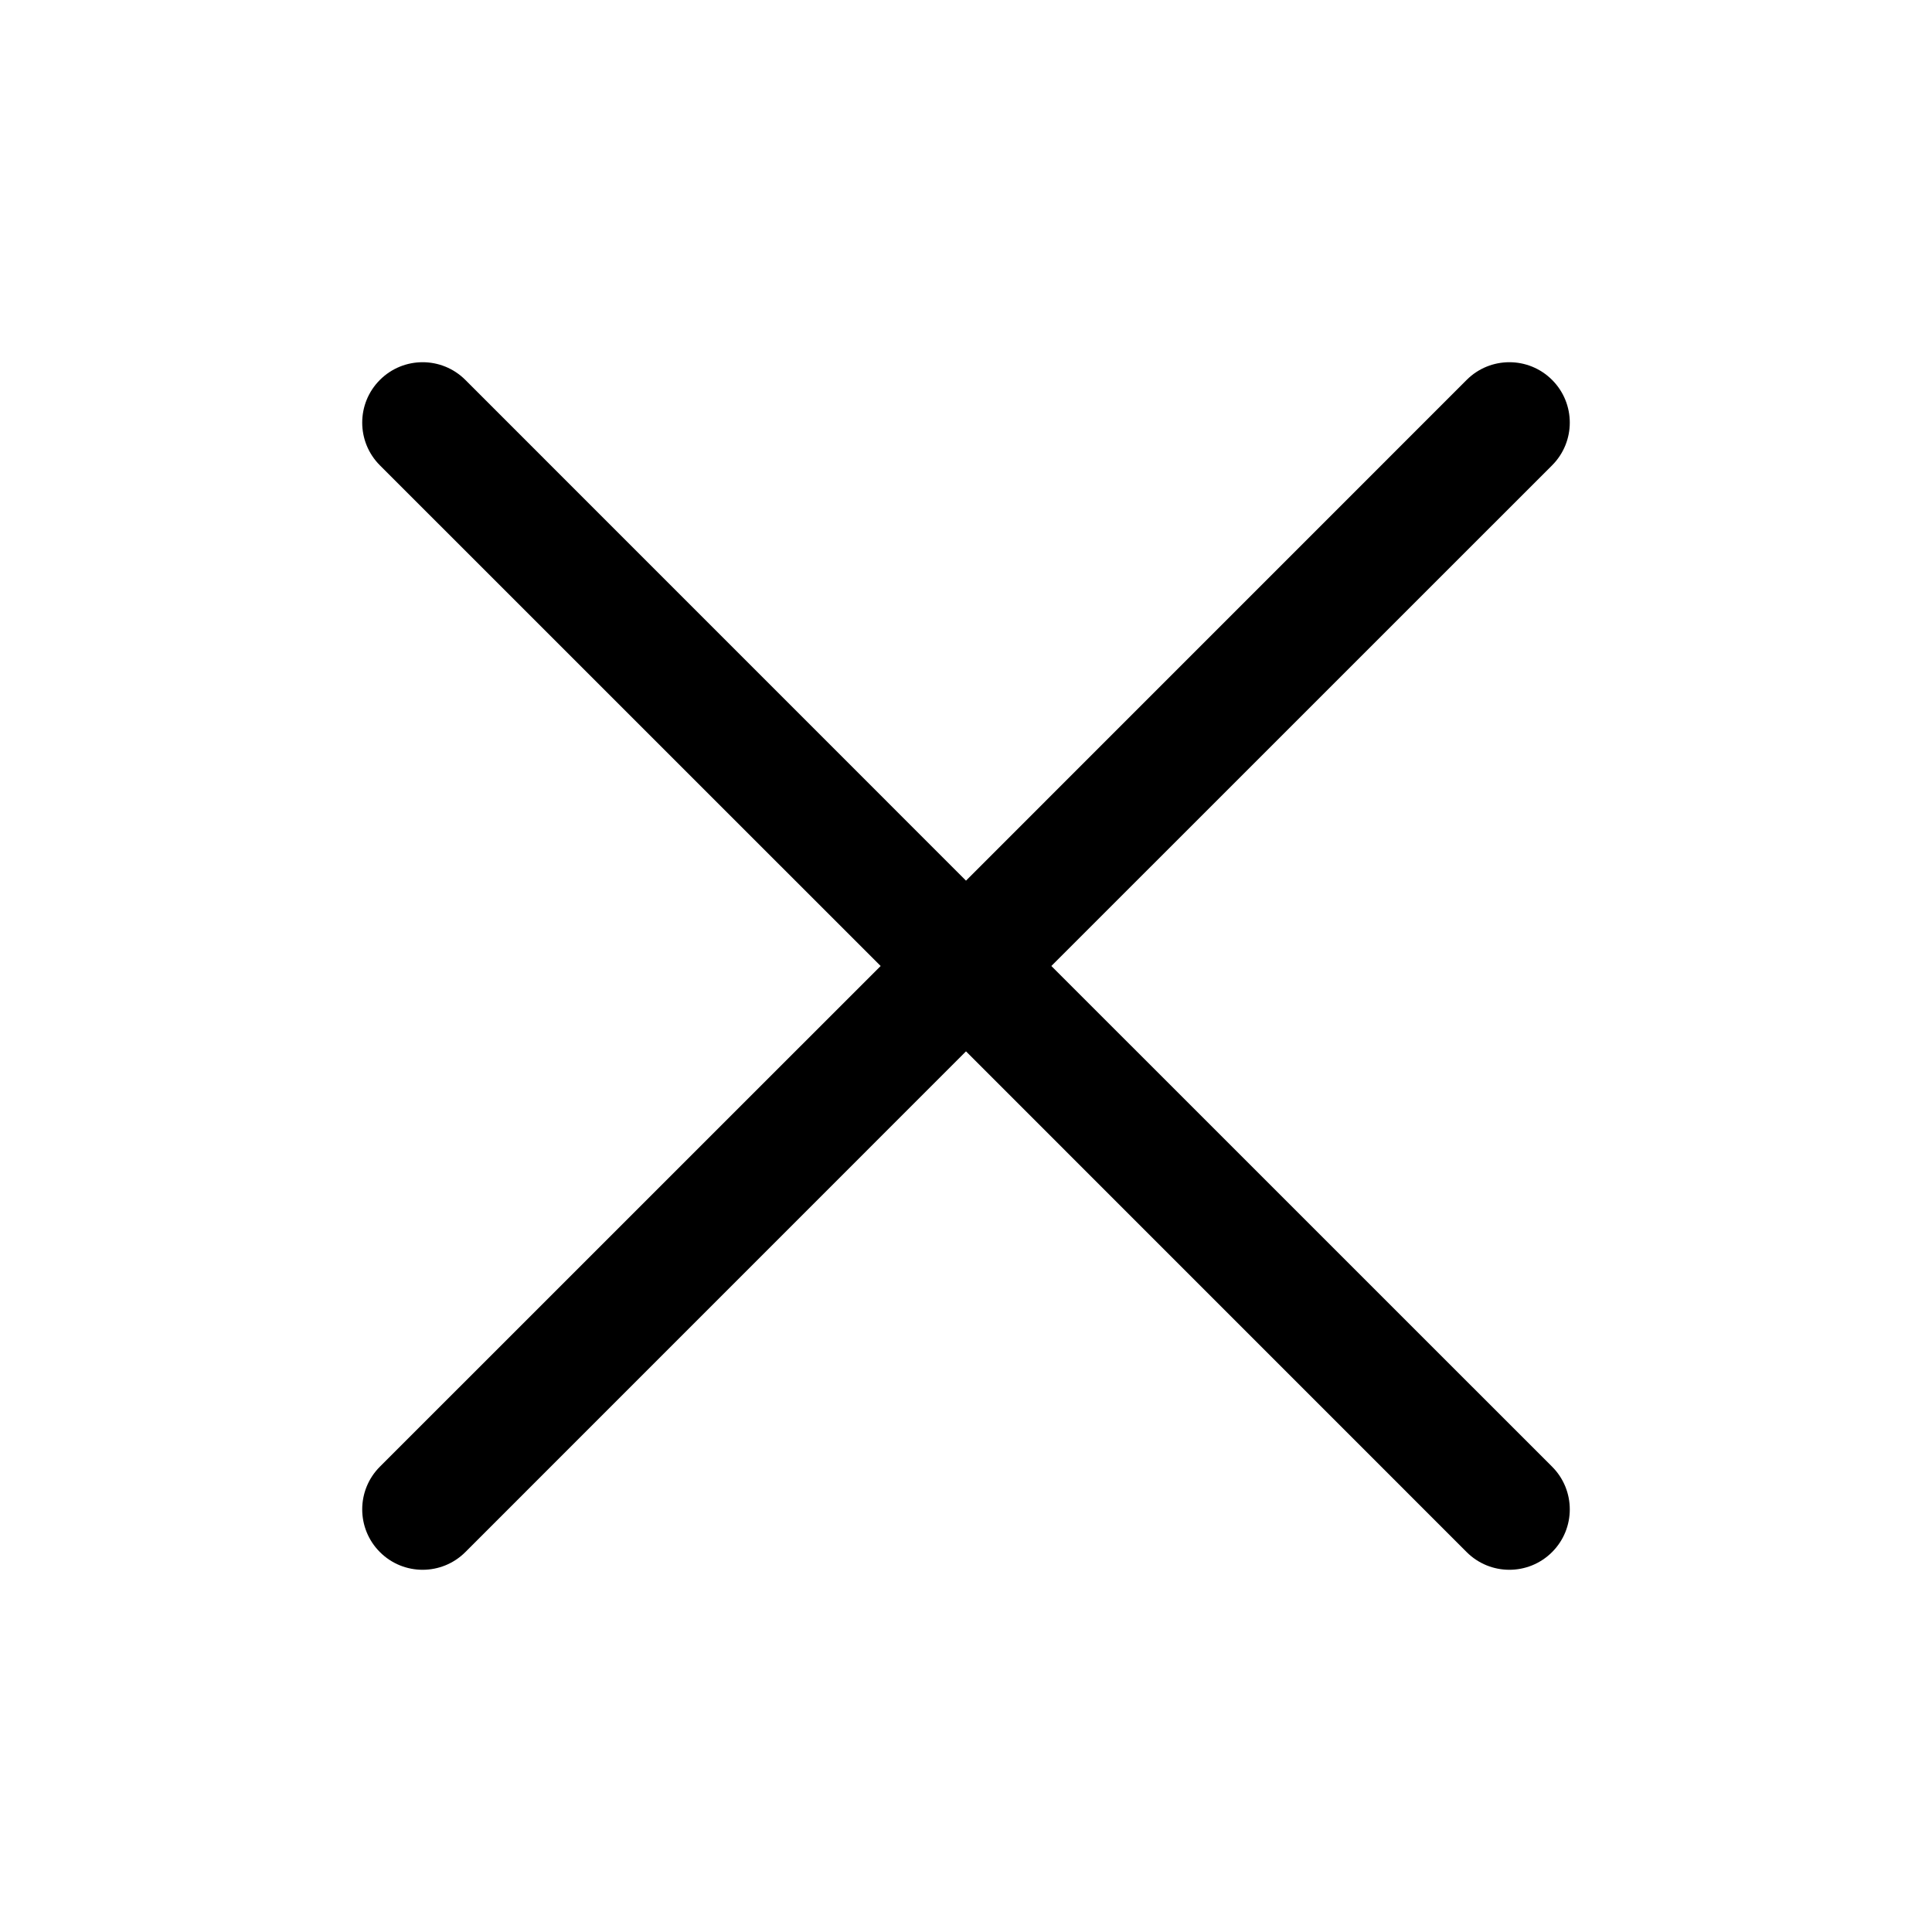
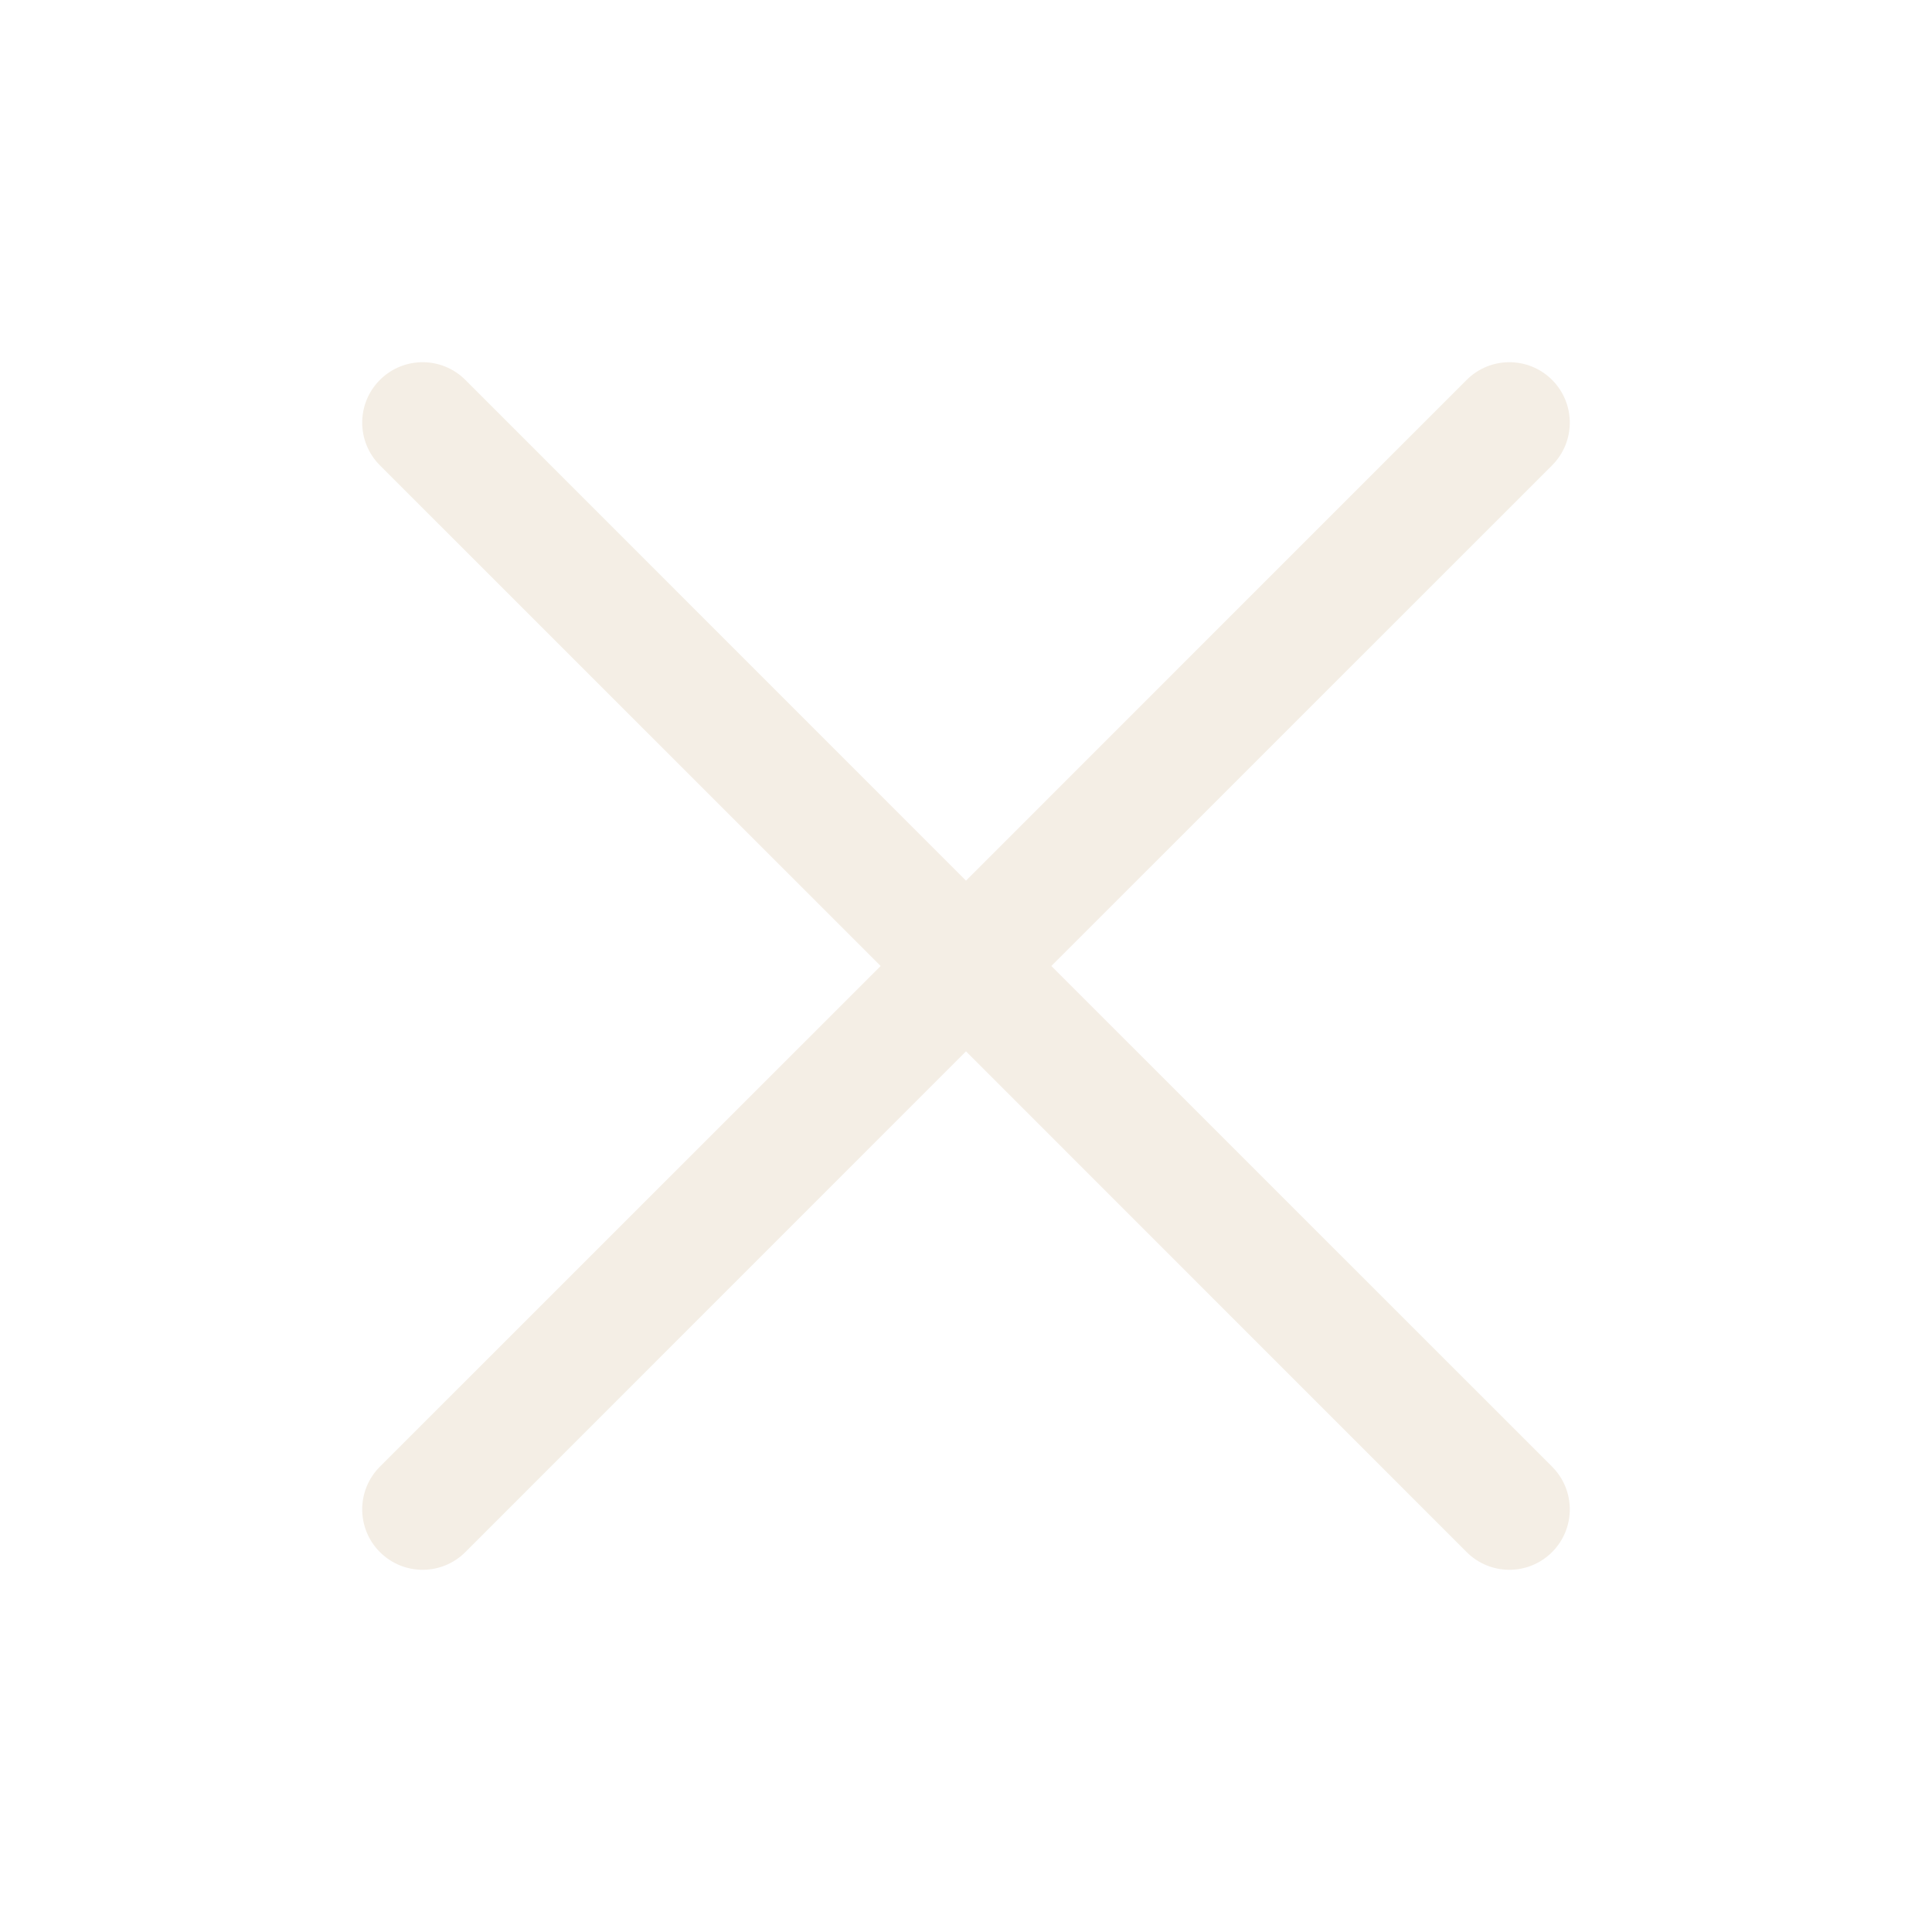
- <svg xmlns="http://www.w3.org/2000/svg" viewBox="0 0 256 256" fill="currentColor">
+ <svg xmlns="http://www.w3.org/2000/svg" viewBox="0 0 256 256" fill="#f4eee5">
  <path d="M205.66,194.34a8,8,0,0,1-11.32,11.32L128,139.31,61.66,205.66a8,8,0,0,1-11.32-11.32L116.69,128,50.34,61.66A8,8,0,0,1,61.66,50.34L128,116.69l66.34-66.35a8,8,0,0,1,11.32,11.32L139.31,128Z" />
</svg>
